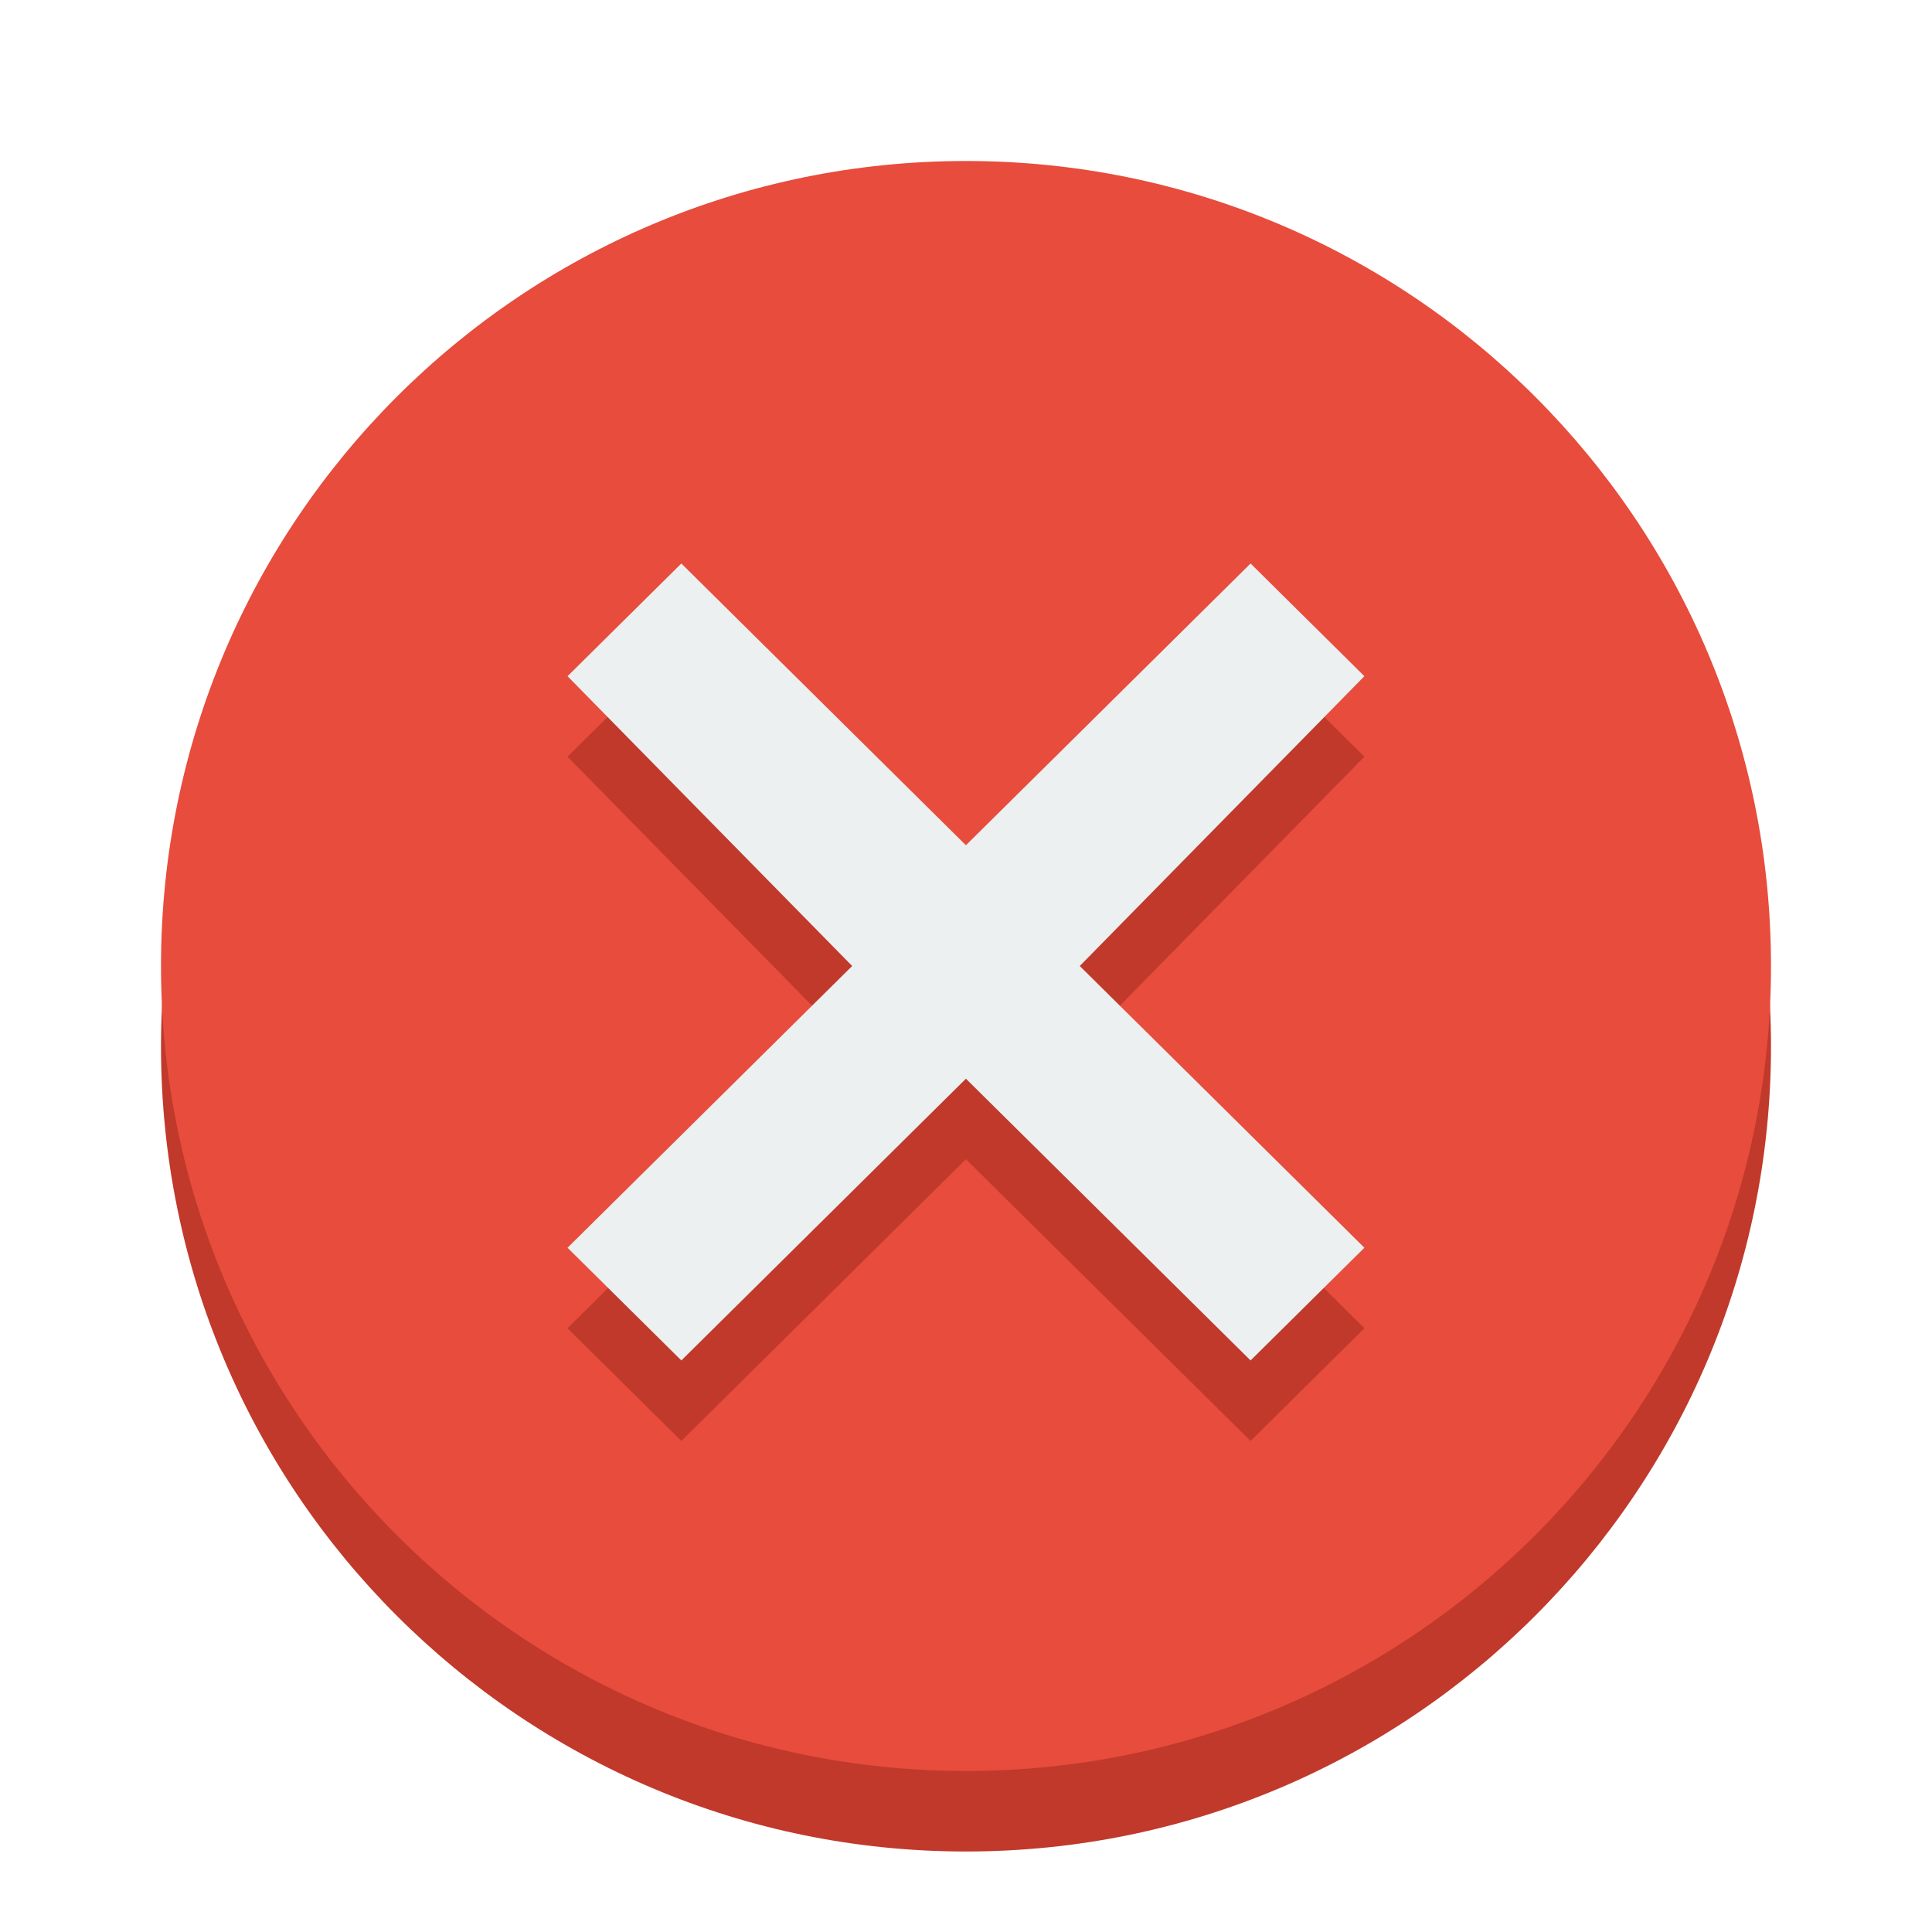
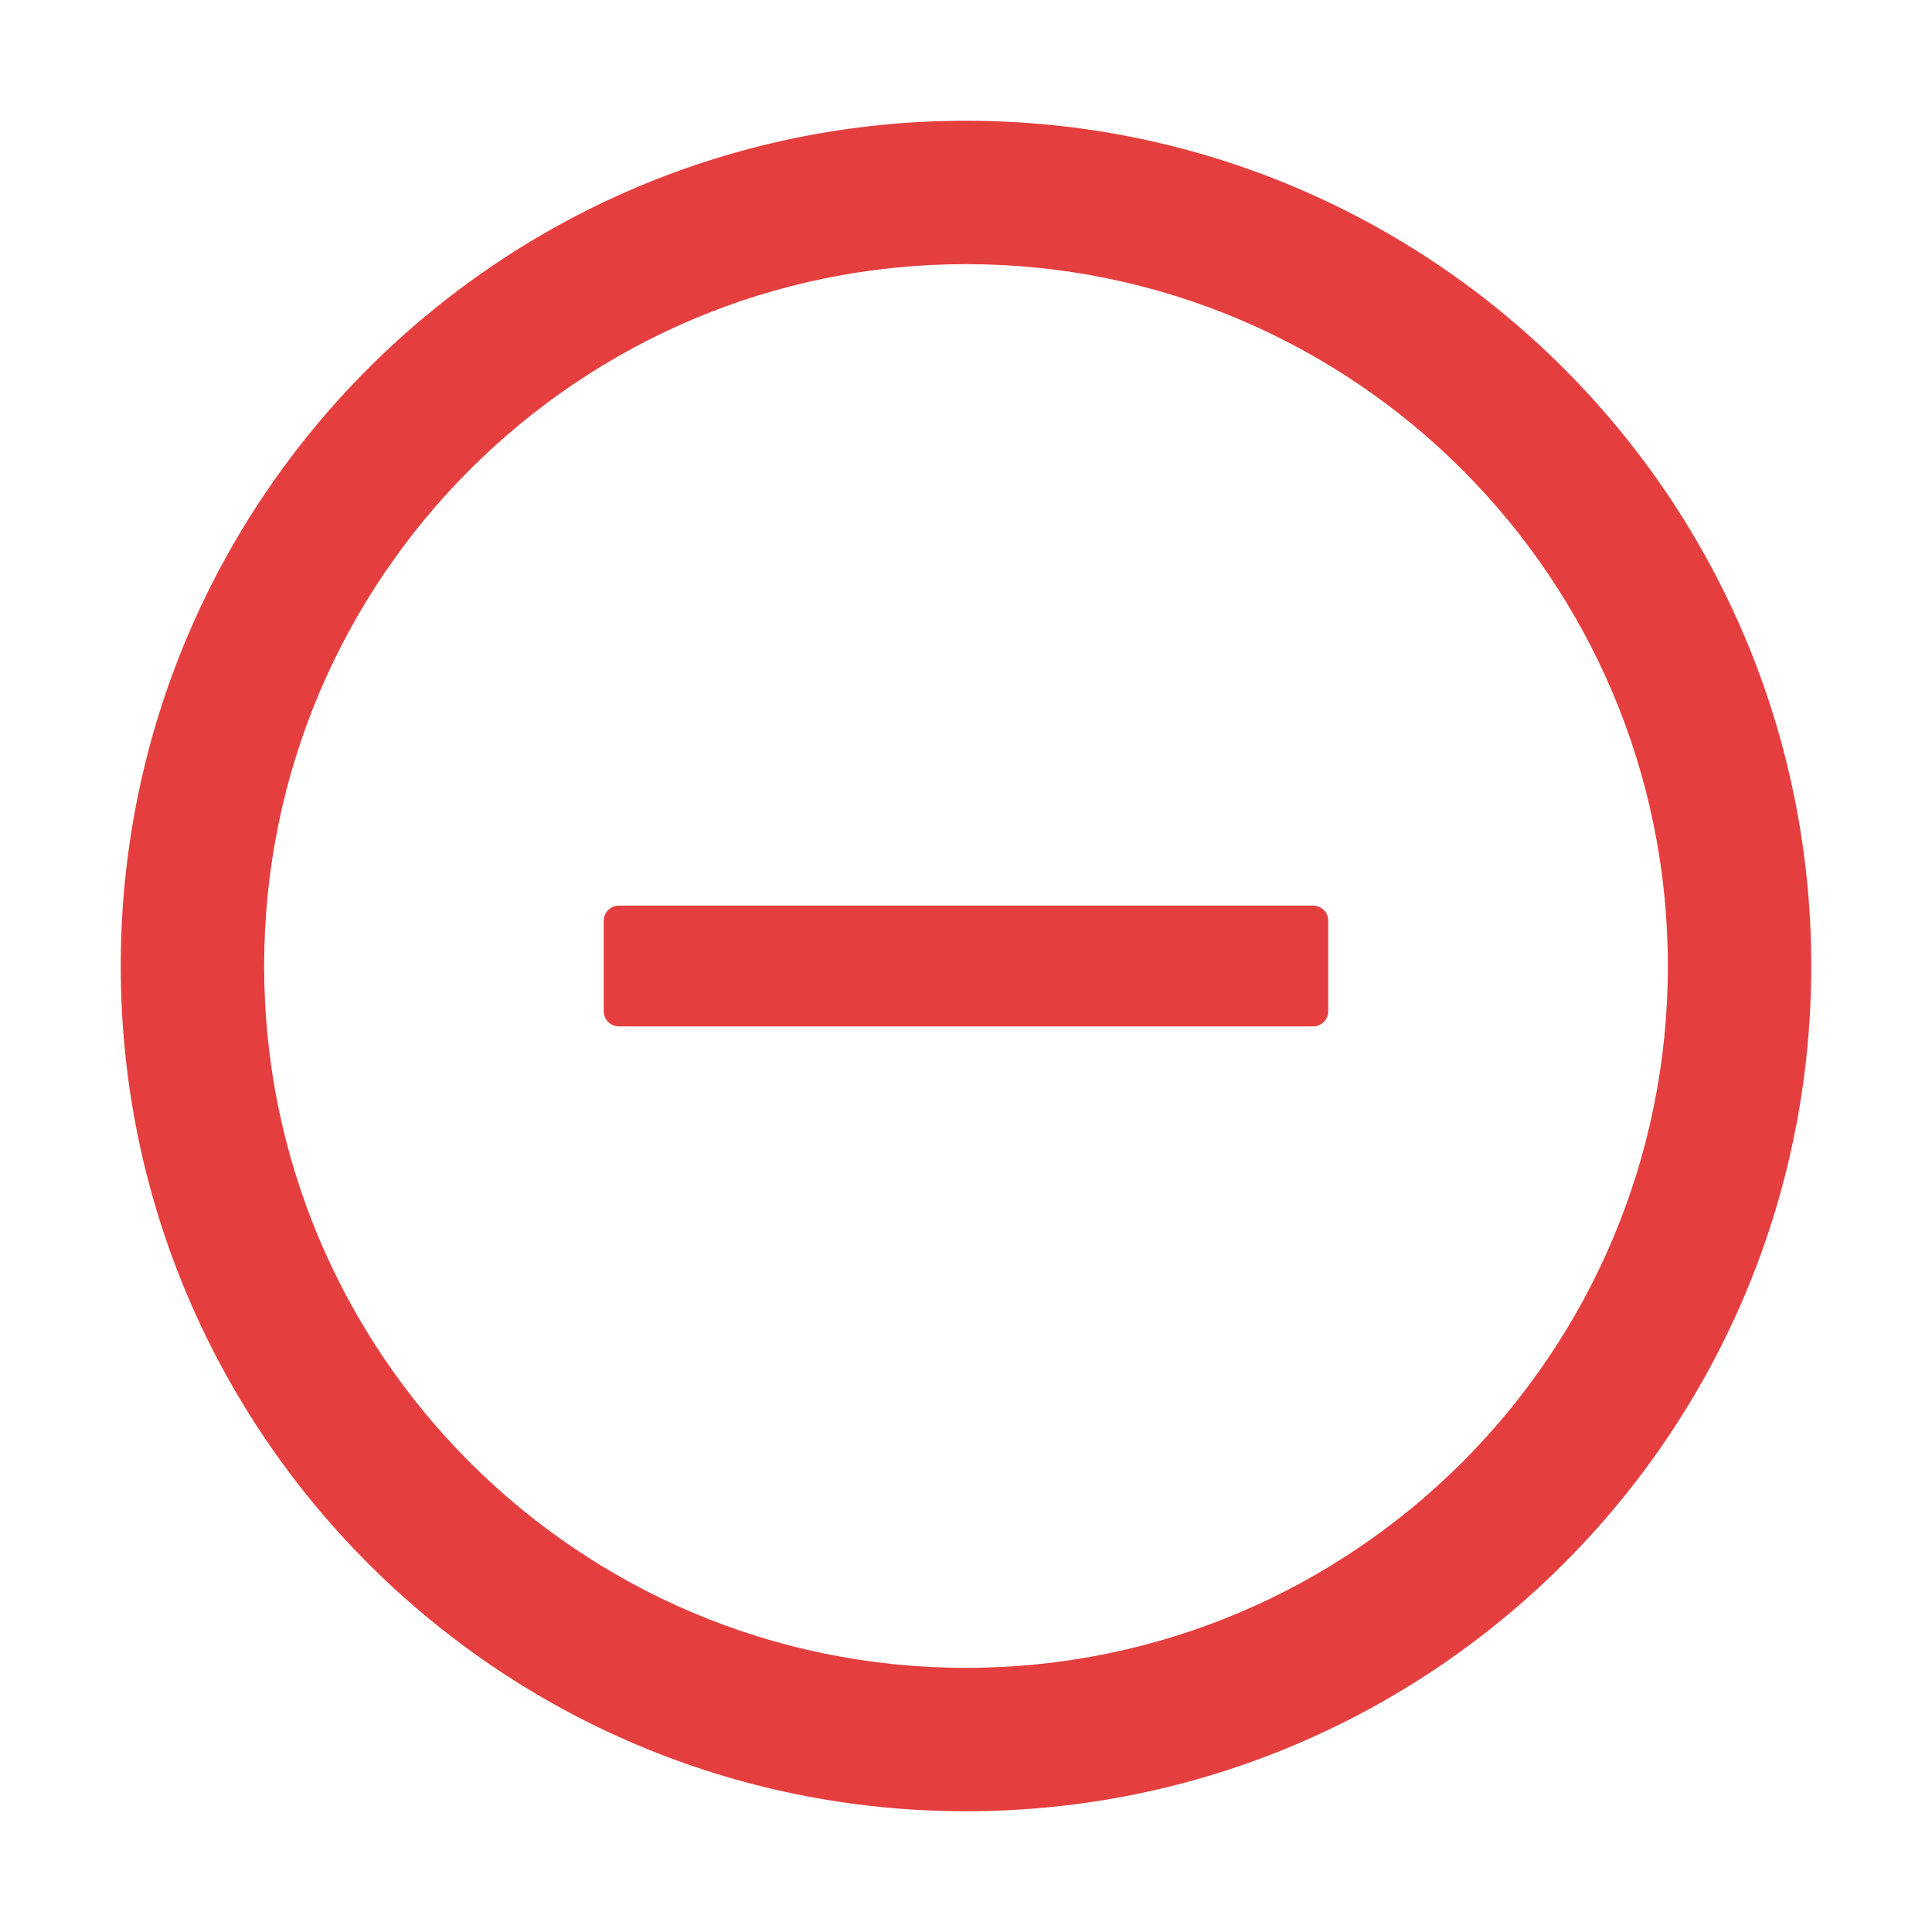
- <svg xmlns="http://www.w3.org/2000/svg" height="24" version="1.1" width="24">
-   <g transform="translate(0 -1028.4)">
-     <path d="m22 12c0 5.523-4.477 10-10 10-5.523 0-10-4.477-10-10 0-5.523 4.477-10 10-10 5.523 0 10 4.477 10 10z" fill="#c0392b" transform="translate(0 1029.4)" />
-     <path d="m22 12c0 5.523-4.477 10-10 10-5.523 0-10-4.477-10-10 0-5.523 4.477-10 10-10 5.523 0 10 4.477 10 10z" fill="#e74c3c" transform="translate(0 1028.4)" />
-     <path d="m7.05 1037.8 3.536 3.6-3.536 3.5 1.414 1.4 3.535-3.5 3.536 3.5 1.414-1.4-3.536-3.5 3.536-3.6-1.414-1.4-3.536 3.5-3.535-3.5-1.414 1.4z" fill="#c0392b" />
-     <path d="m7.05 1036.8 3.536 3.6-3.536 3.5 1.414 1.4 3.535-3.5 3.536 3.5 1.414-1.4-3.536-3.5 3.536-3.6-1.414-1.4-3.536 3.5-3.535-3.5-1.414 1.4z" fill="#ecf0f1" />
-   </g>
+ <svg xmlns="http://www.w3.org/2000/svg" width="1024" height="1024" preserveAspectRatio="xMidYMid meet" viewBox="0 0 1024 1024" style="-ms-transform: rotate(360deg); -webkit-transform: rotate(360deg); transform: rotate(360deg);">
+   <path d="M696 480H328c-4.4 0-8 3.6-8 8v48c0 4.4 3.6 8 8 8h368c4.4 0 8-3.6 8-8v-48c0-4.4-3.6-8-8-8z" fill="#e53e3e" />
+   <path d="M512 64C264.6 64 64 264.6 64 512s200.6 448 448 448 448-200.6 448-448S759.4 64 512 64zm0 820c-205.4 0-372-166.6-372-372s166.6-372 372-372 372 166.6 372 372-166.6 372-372 372z" fill="#e53e3e" />
+   <rect x="0" y="0" width="1024" height="1024" fill="rgba(0, 0, 0, 0)" />
</svg>
